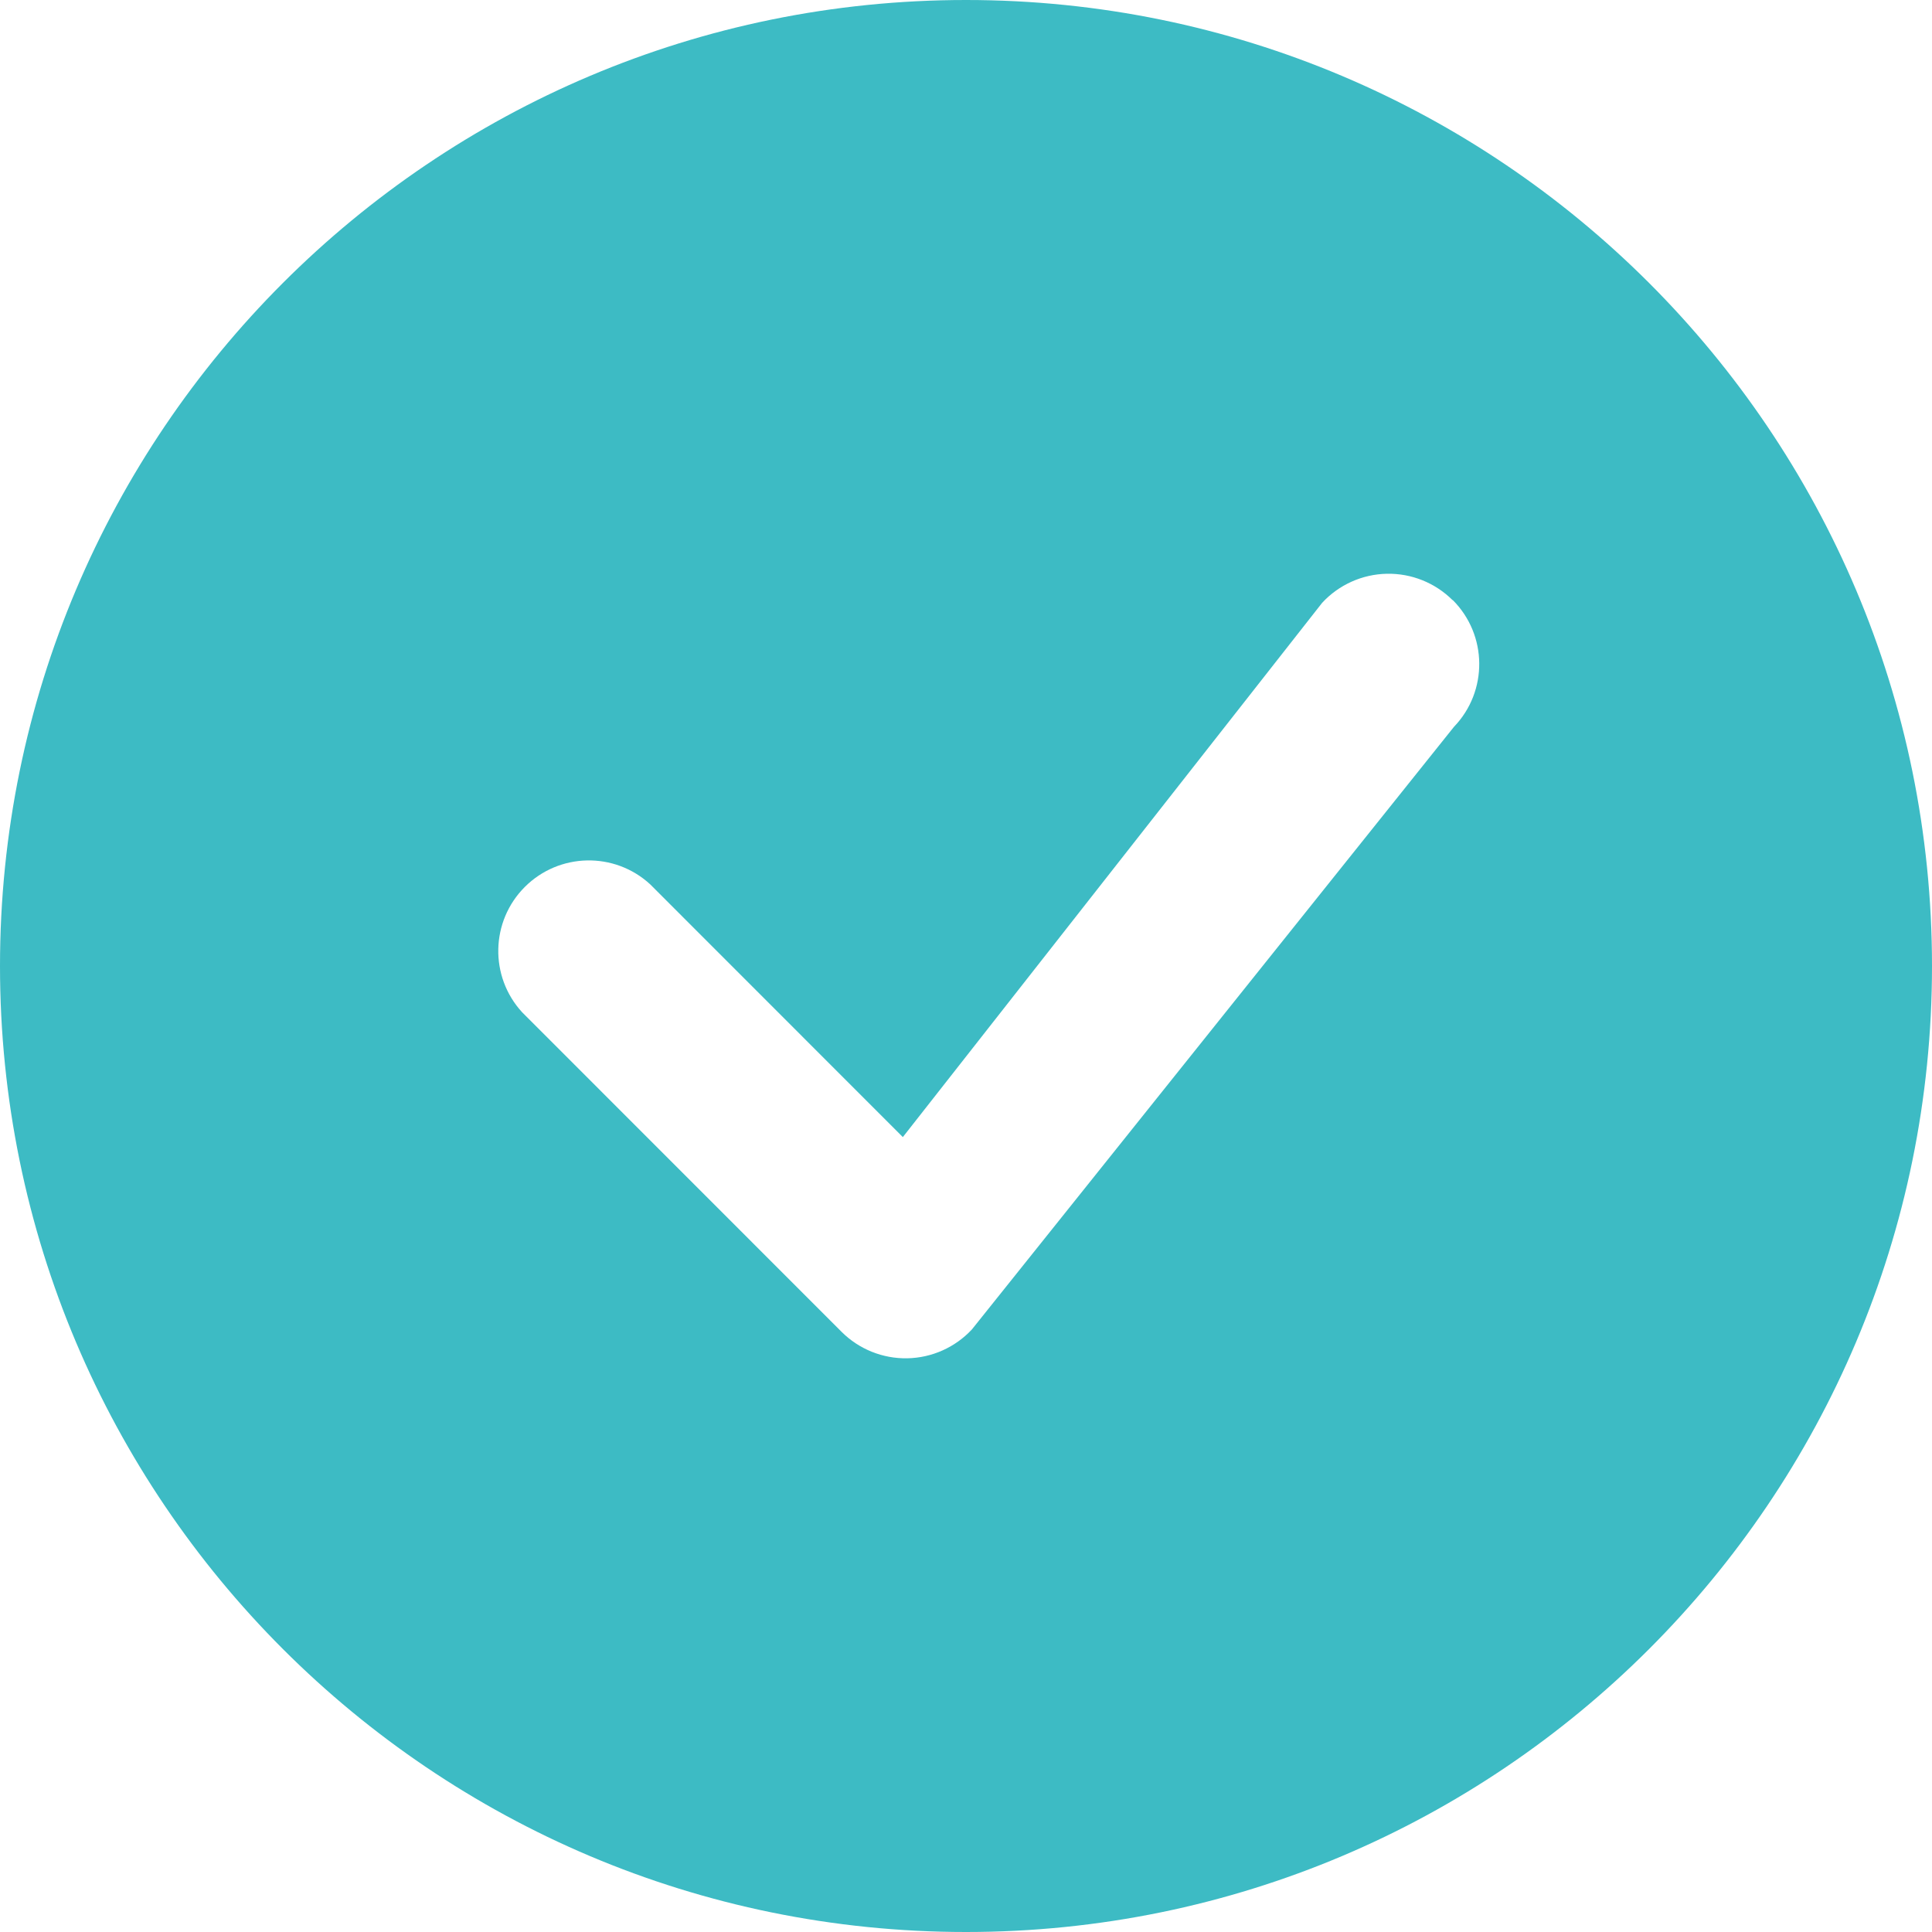
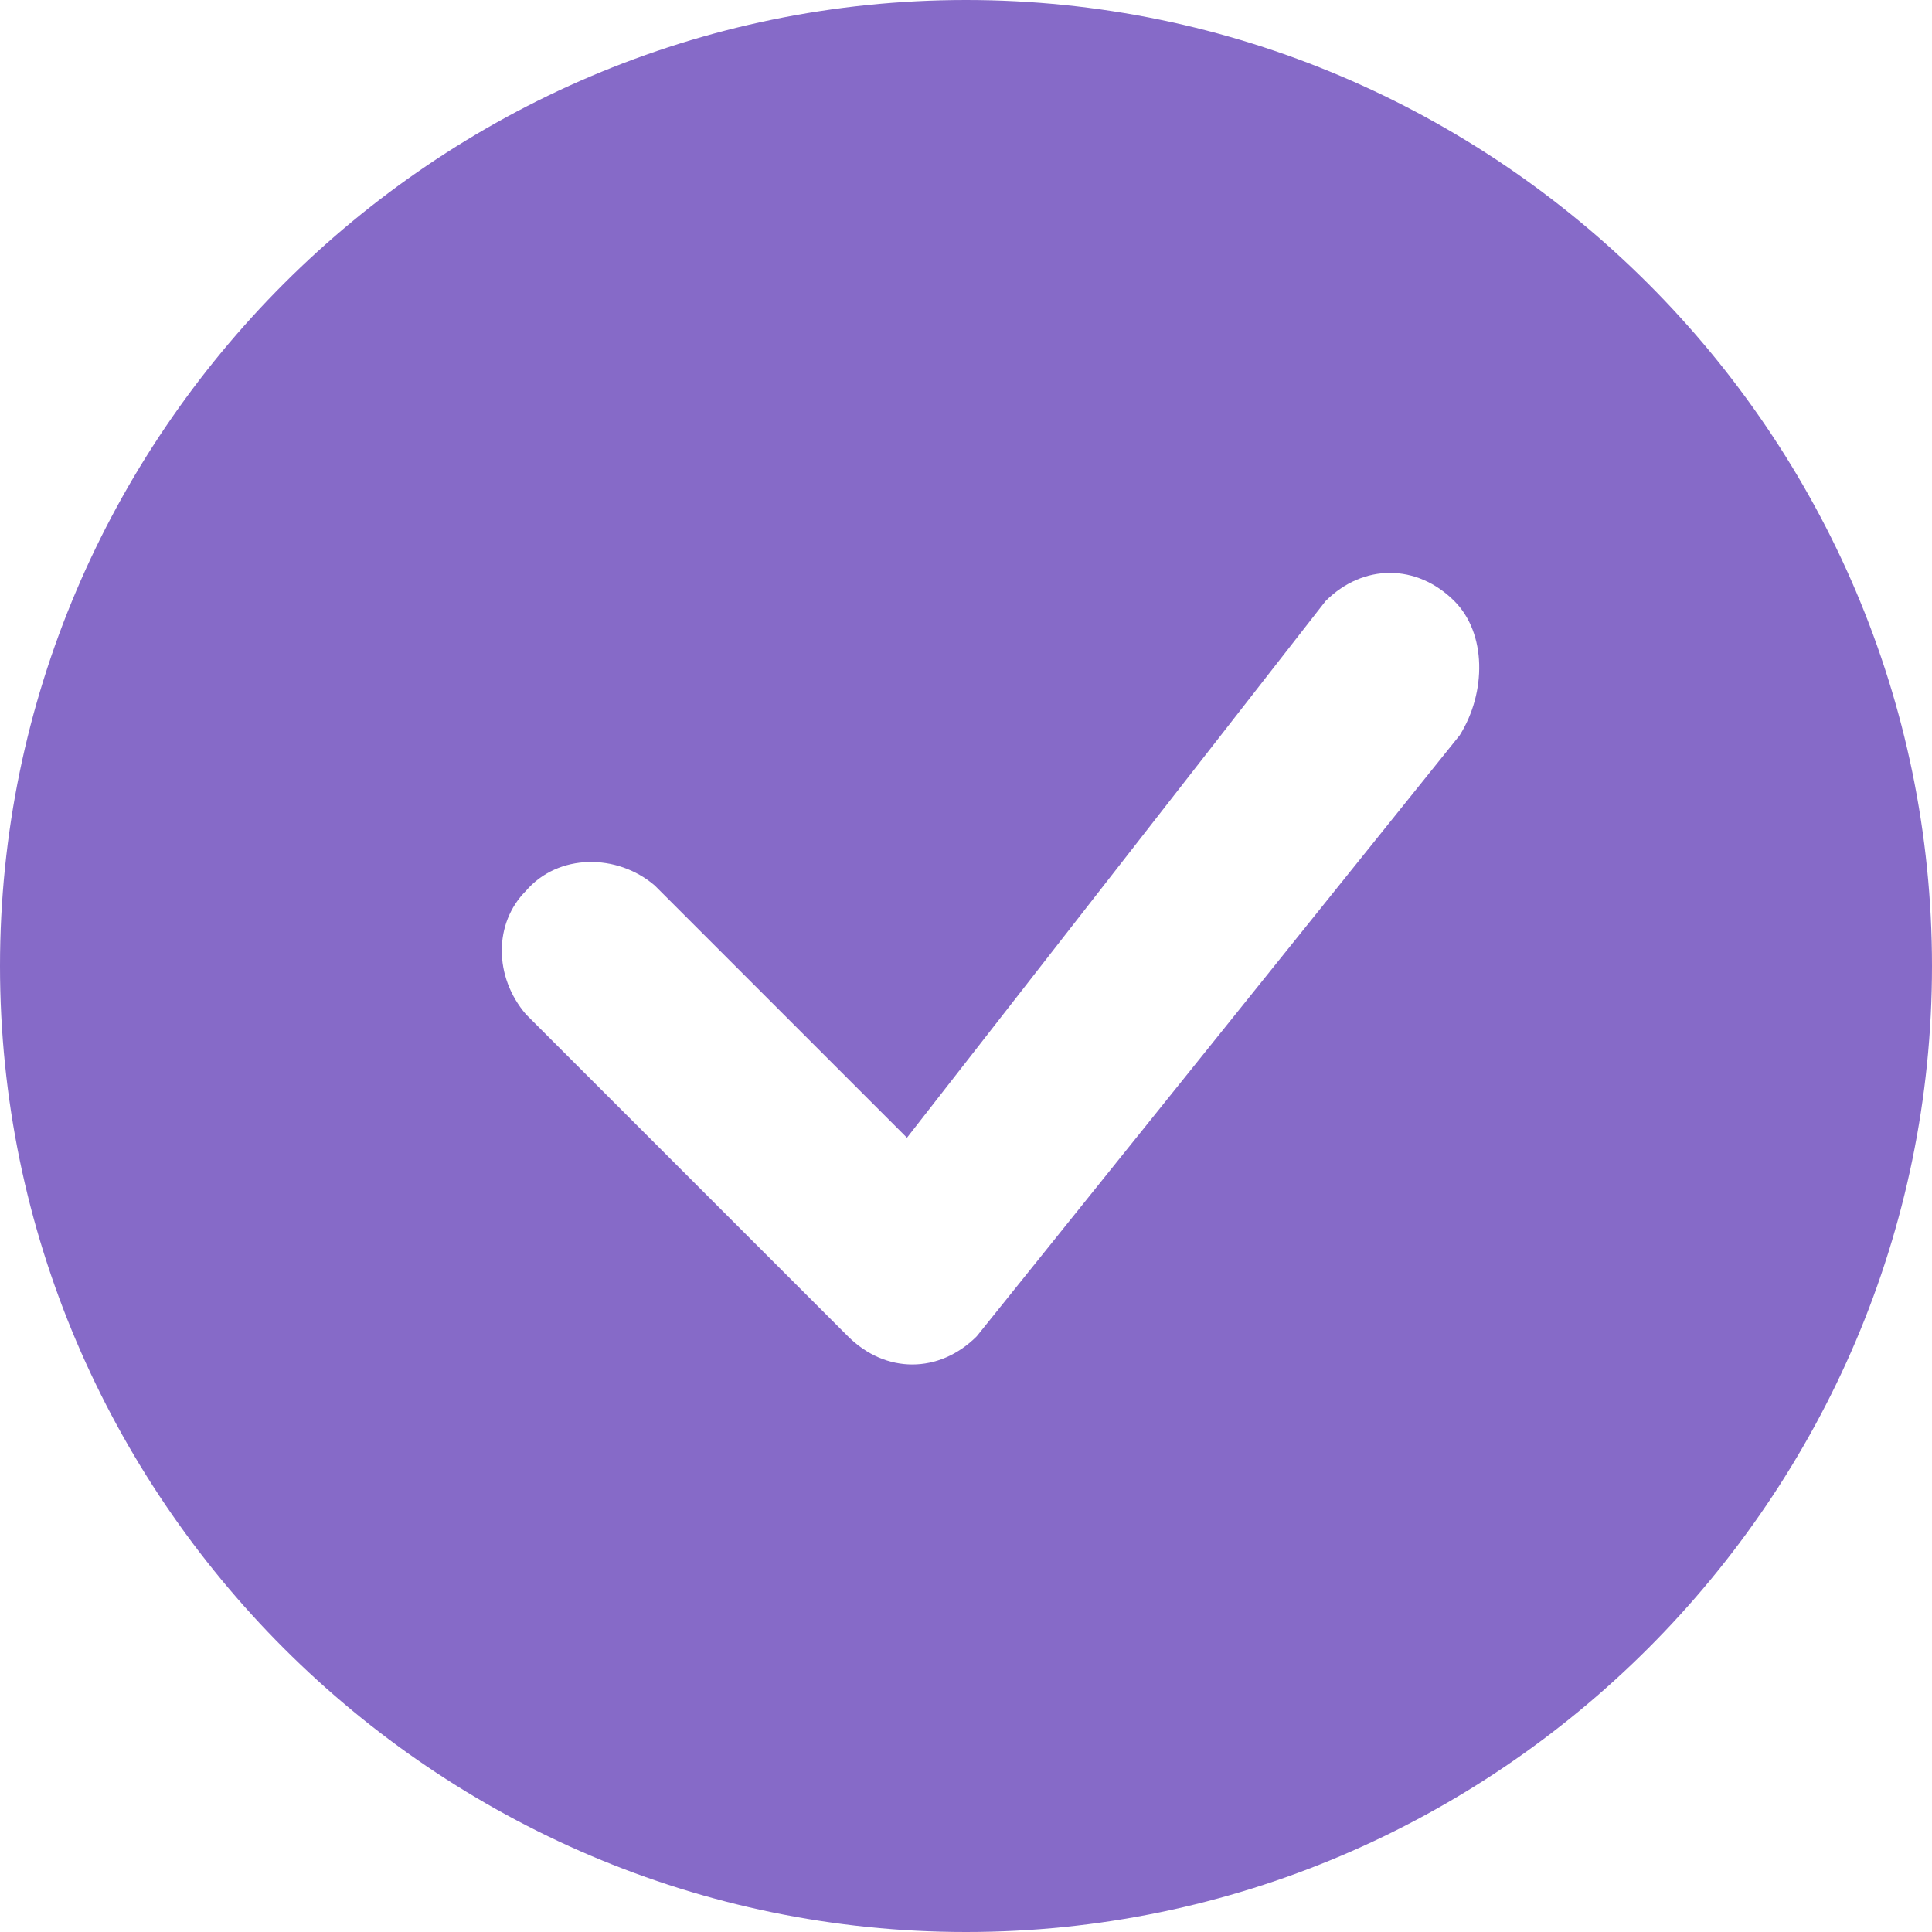
- <svg xmlns="http://www.w3.org/2000/svg" id="check-circle-fill" width="36" height="36" viewBox="0 0 36 36">
-   <path id="패스_556" data-name="패스 556" d="M36,18A18,18,0,1,1,18,0,18,18,0,0,1,36,18Zm-8.933-6.817a1.688,1.688,0,0,0-2.43.049l-7.814,9.956-4.709-4.711a1.688,1.688,0,0,0-2.385,2.385l5.953,5.955a1.688,1.688,0,0,0,2.428-.045l8.982-11.228a1.688,1.688,0,0,0-.022-2.363Z" fill="#3dbbc4" fill-rule="evenodd" />
+ <svg xmlns="http://www.w3.org/2000/svg" version="1.1" id="check-circle-fill" x="0px" y="0px" viewBox="0 0 36 36" style="enable-background:new 0 0 36 36;" xml:space="preserve">
+   <style type="text/css">
+ 	.st0{fill-rule:evenodd;clip-rule:evenodd;fill:#866AC8;}
+ </style>
+   <path id="패스_556" class="st0" d="M36,18c0,9.9-8.1,18-18,18S0,27.9,0,18S8.1,0,18,0S36,8.1,36,18z M27.1,11.2  c-0.7-0.7-1.7-0.7-2.4,0c0,0,0,0,0,0l-7.8,10l-4.7-4.7c-0.7-0.6-1.8-0.6-2.4,0.1c-0.6,0.6-0.6,1.6,0,2.3l6,6c0.7,0.7,1.7,0.7,2.4,0  c0,0,0,0,0,0l9-11.2C27.7,12.9,27.7,11.8,27.1,11.2L27.1,11.2z" />
</svg>
